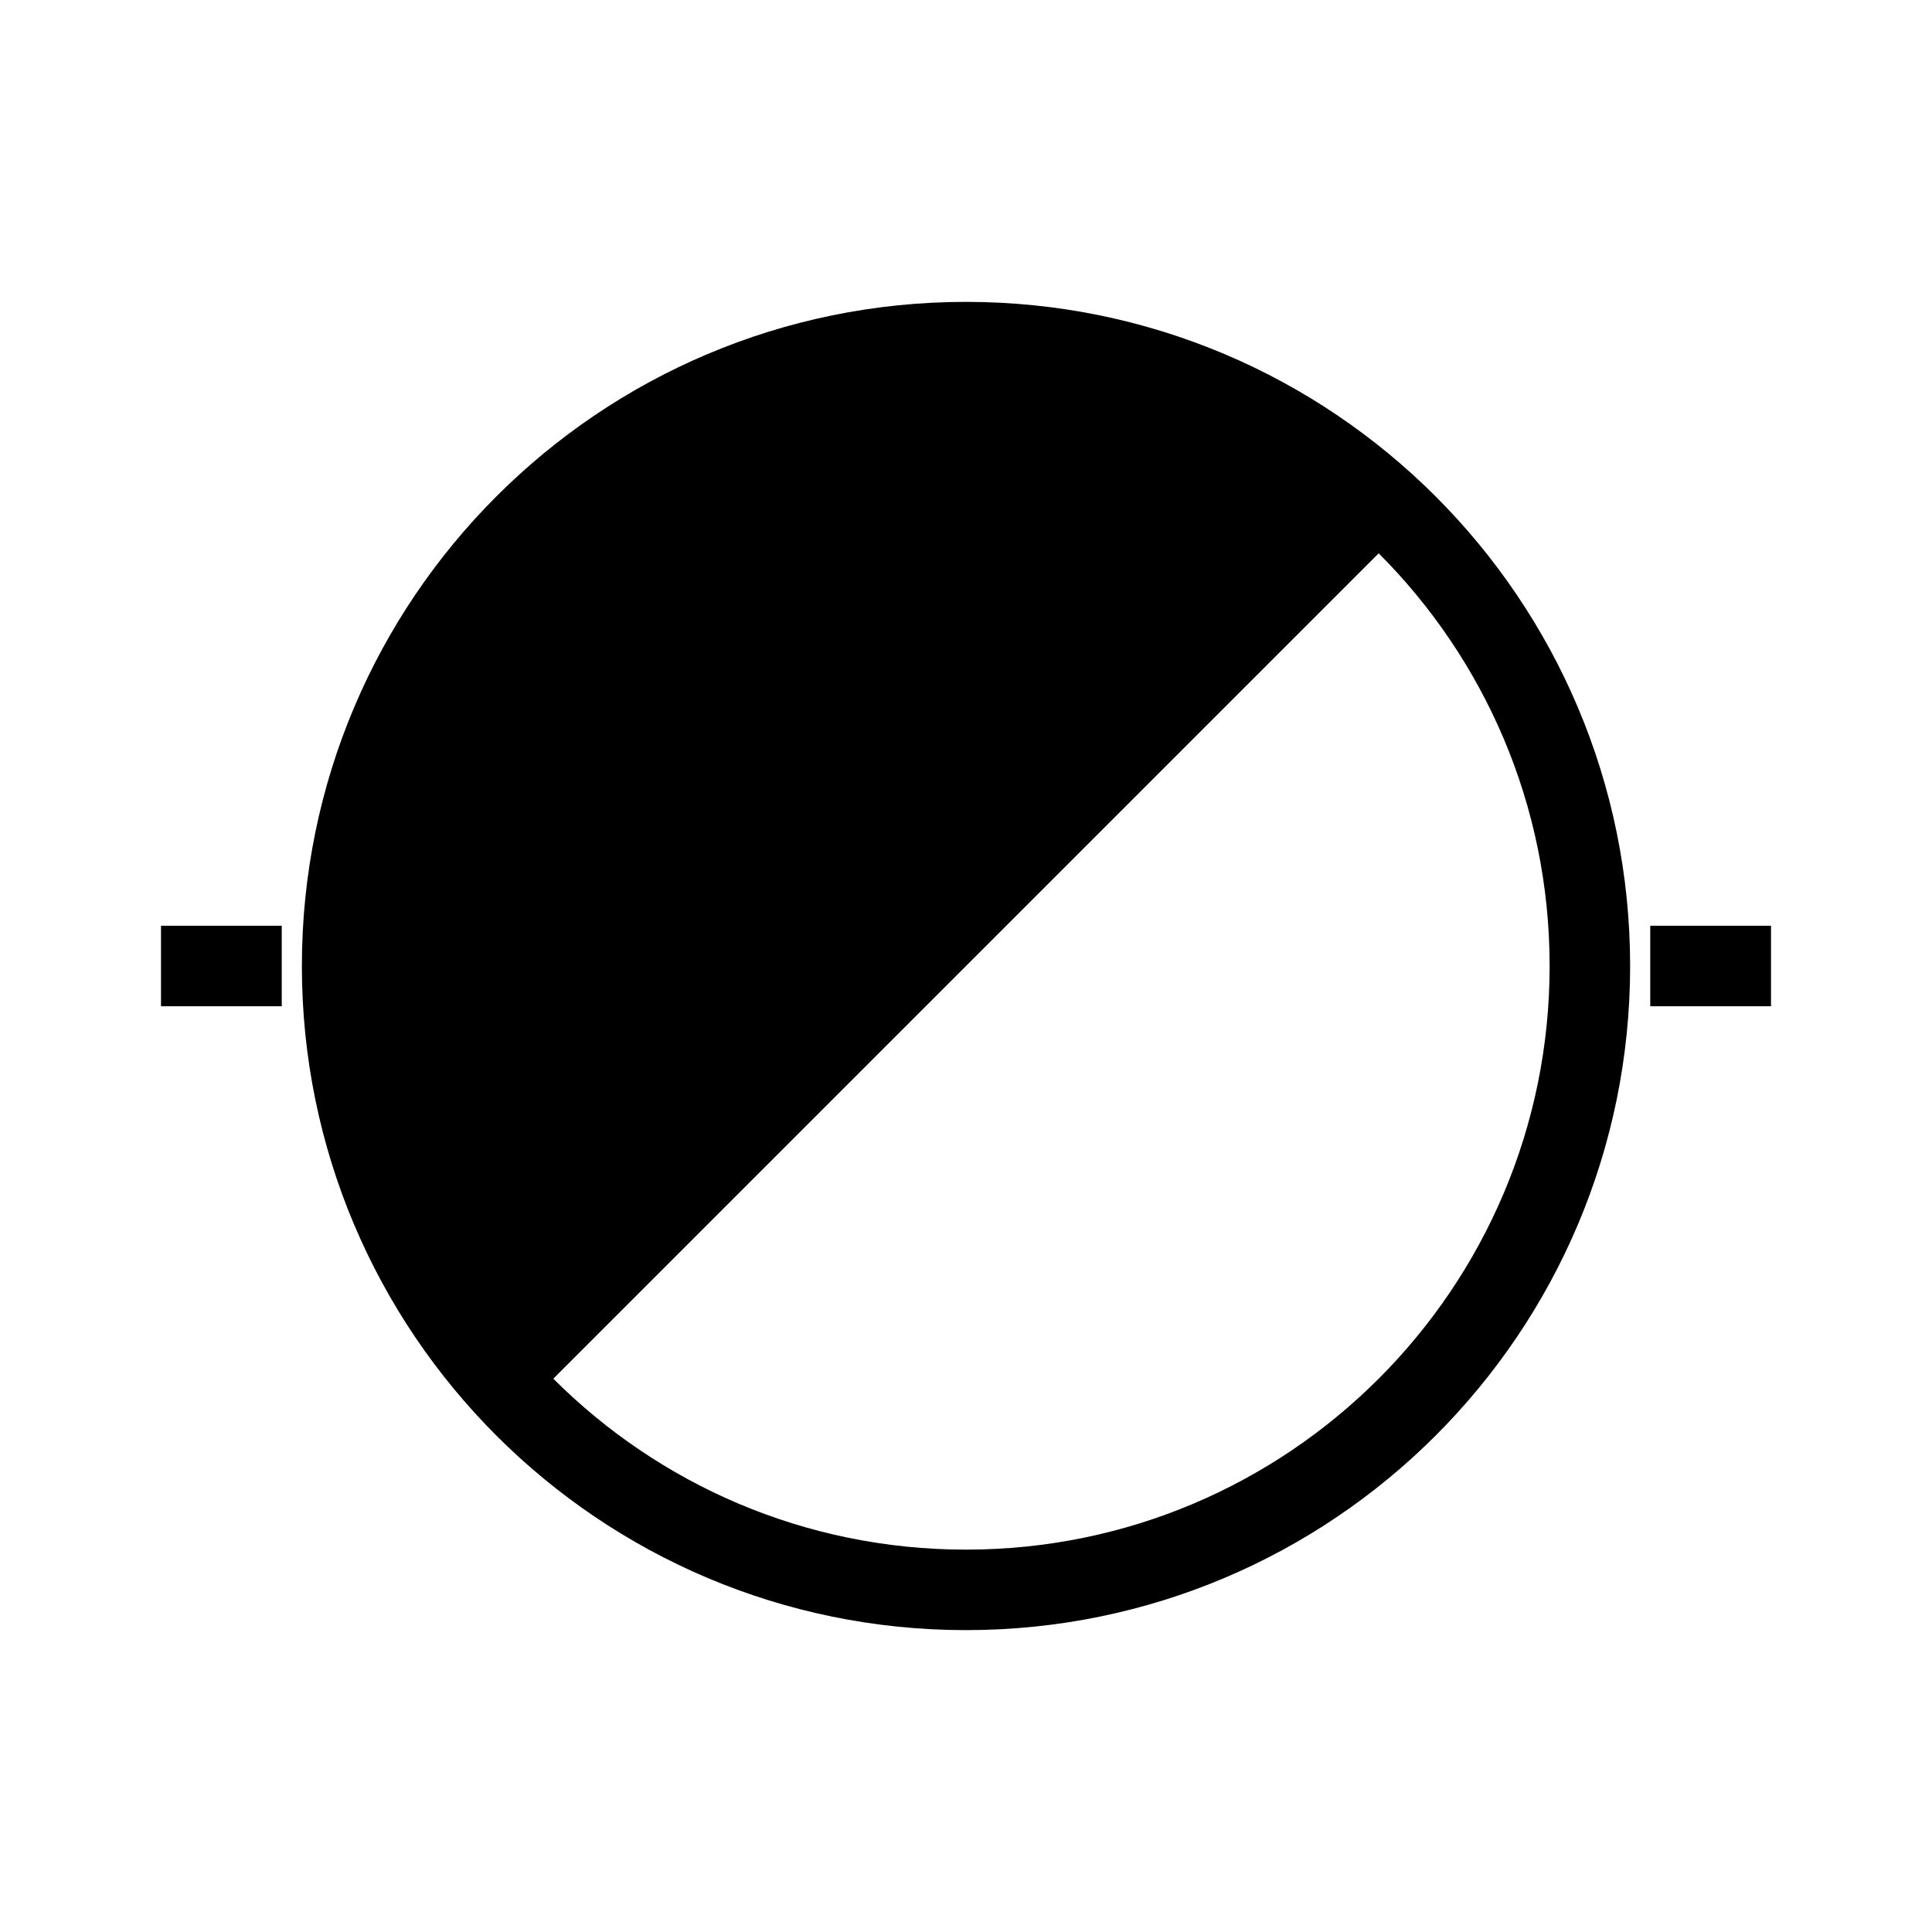
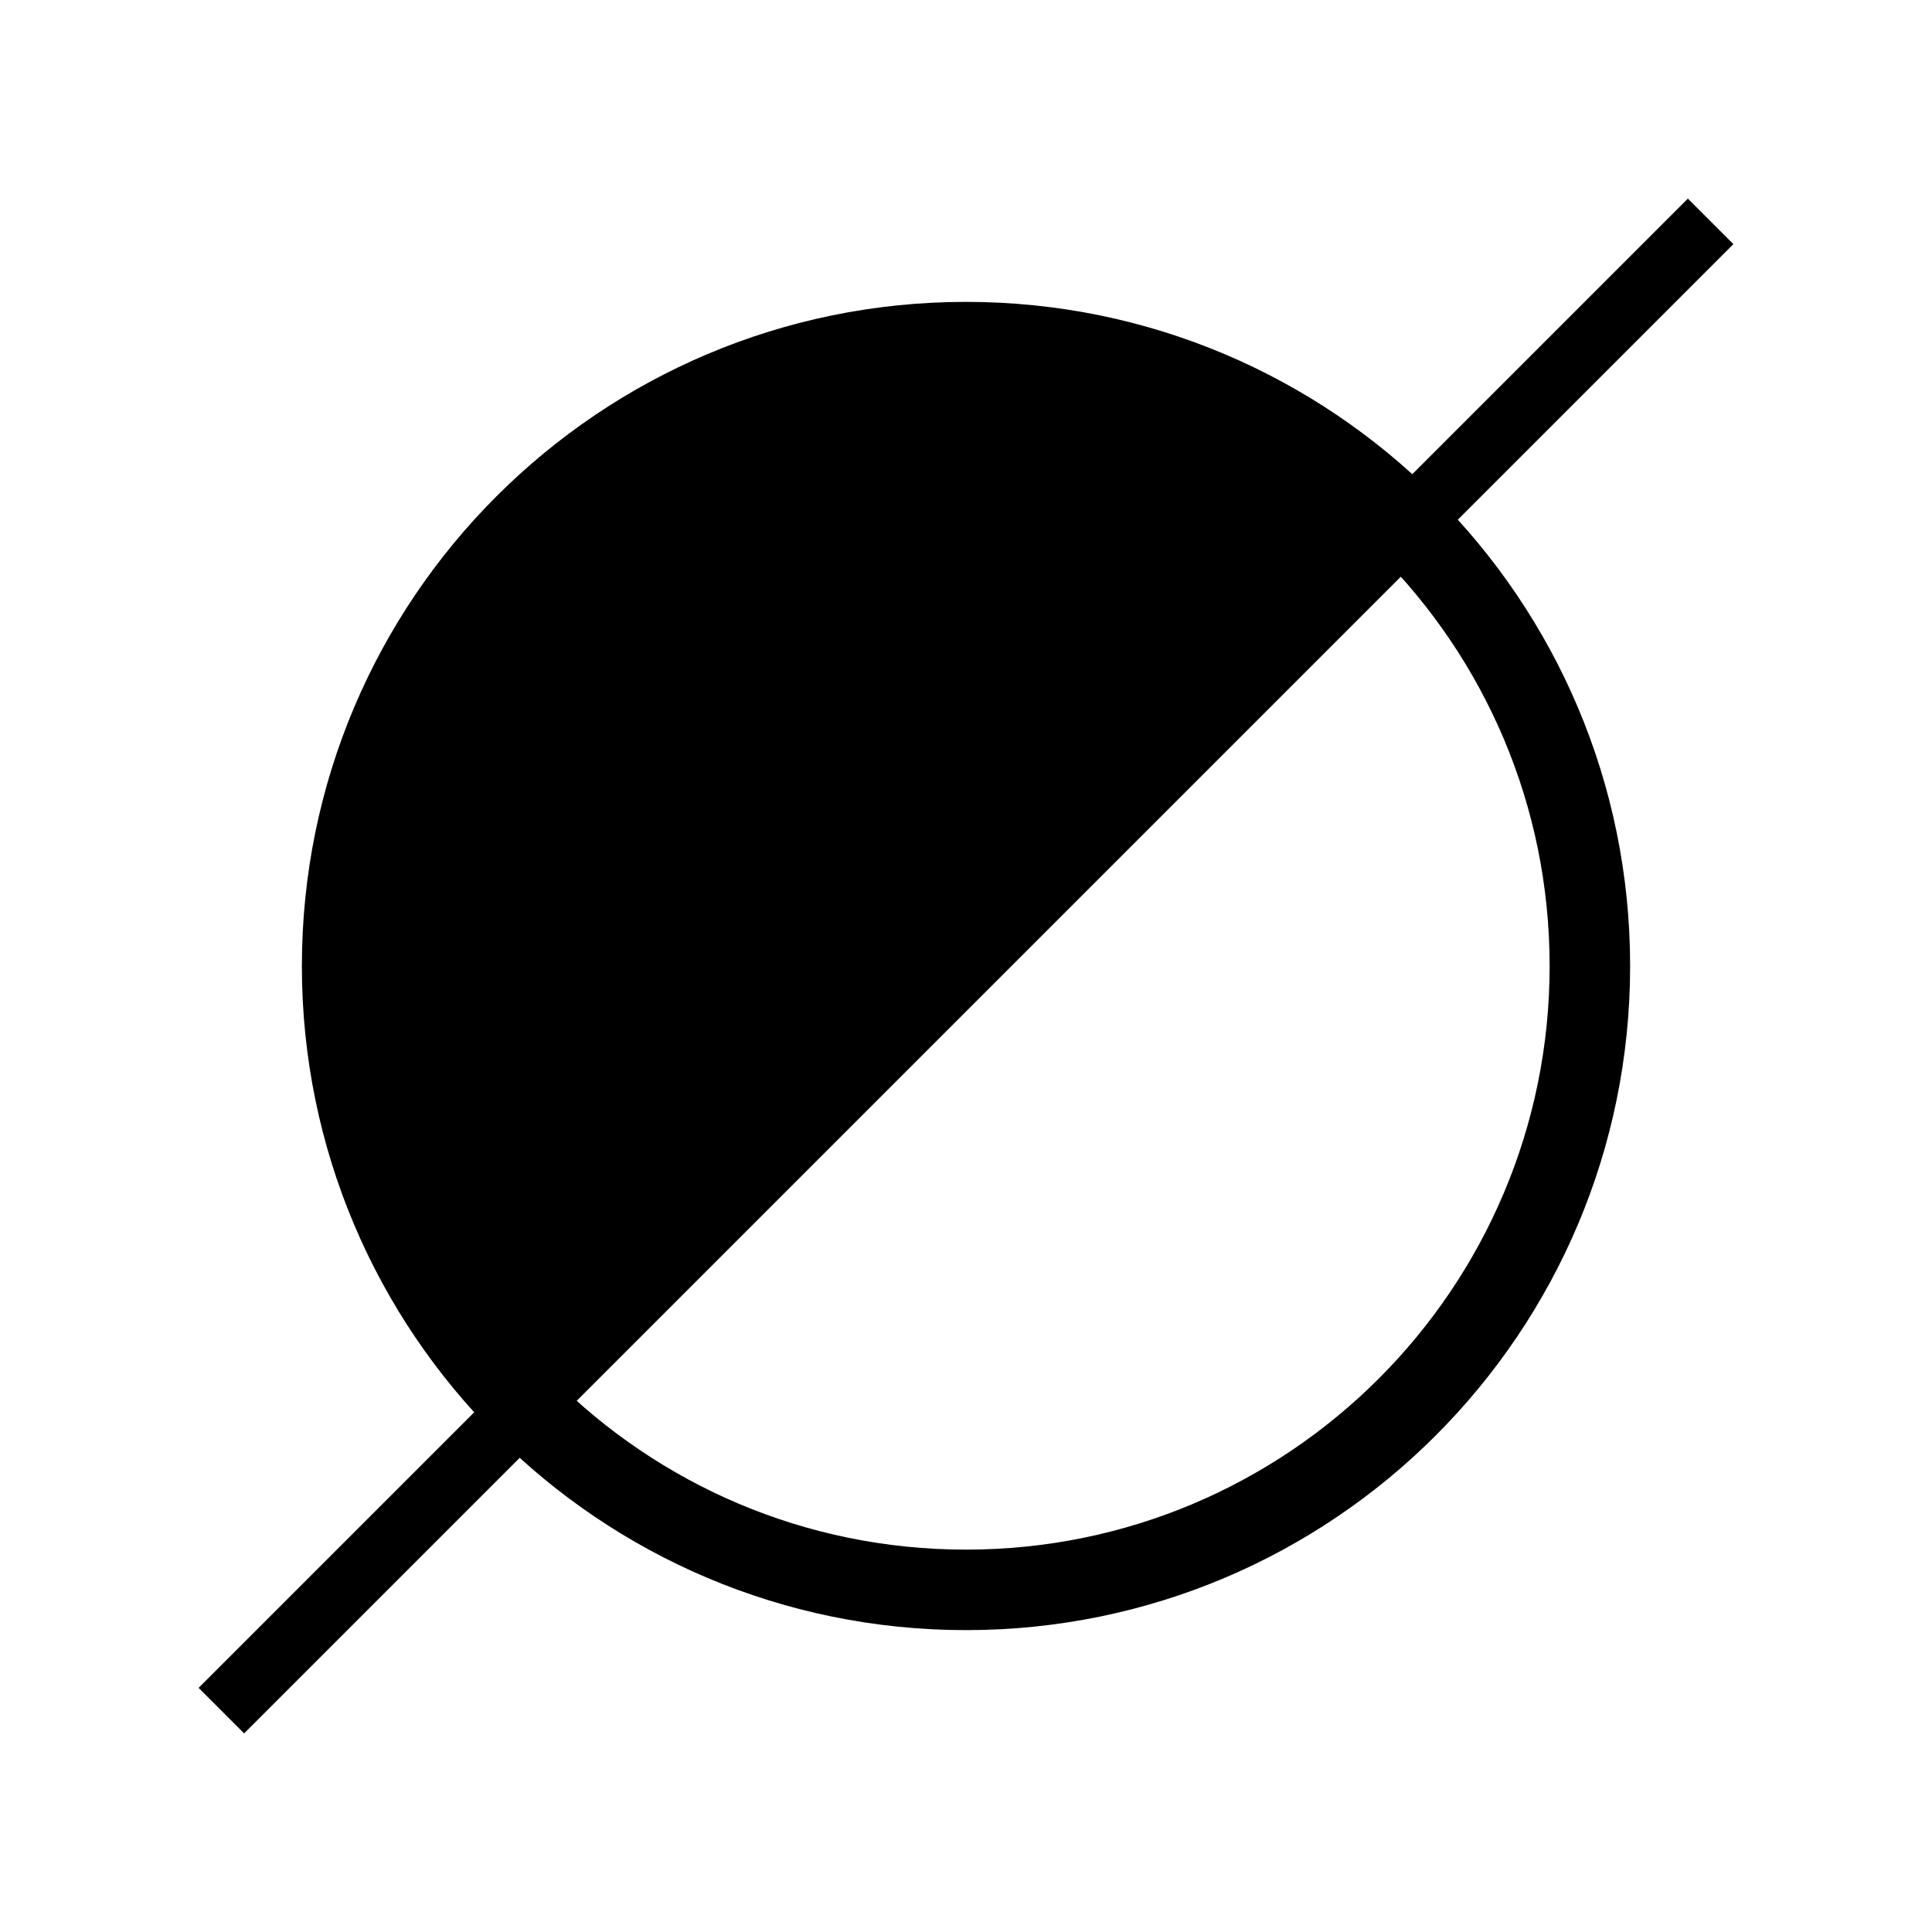
<svg xmlns="http://www.w3.org/2000/svg" viewBox="0 0 24 24">
  <g>
    <circle cx="12" cy="12" r="7.75" fill="none" stroke="#000" stroke-width="1" />
    <path d="M6.52 17.48A7.75 7.75 0 0 1 17.48 6.52Z" fill="#000" />
-     <path d="M2 12h1.5M20.5 12H22" fill="none" stroke="#000" stroke-width="1" />
+     <path d="m2.75 21.25 18.5-18.5" fill="none" stroke="#000" stroke-width=".8" />
  </g>
</svg>
